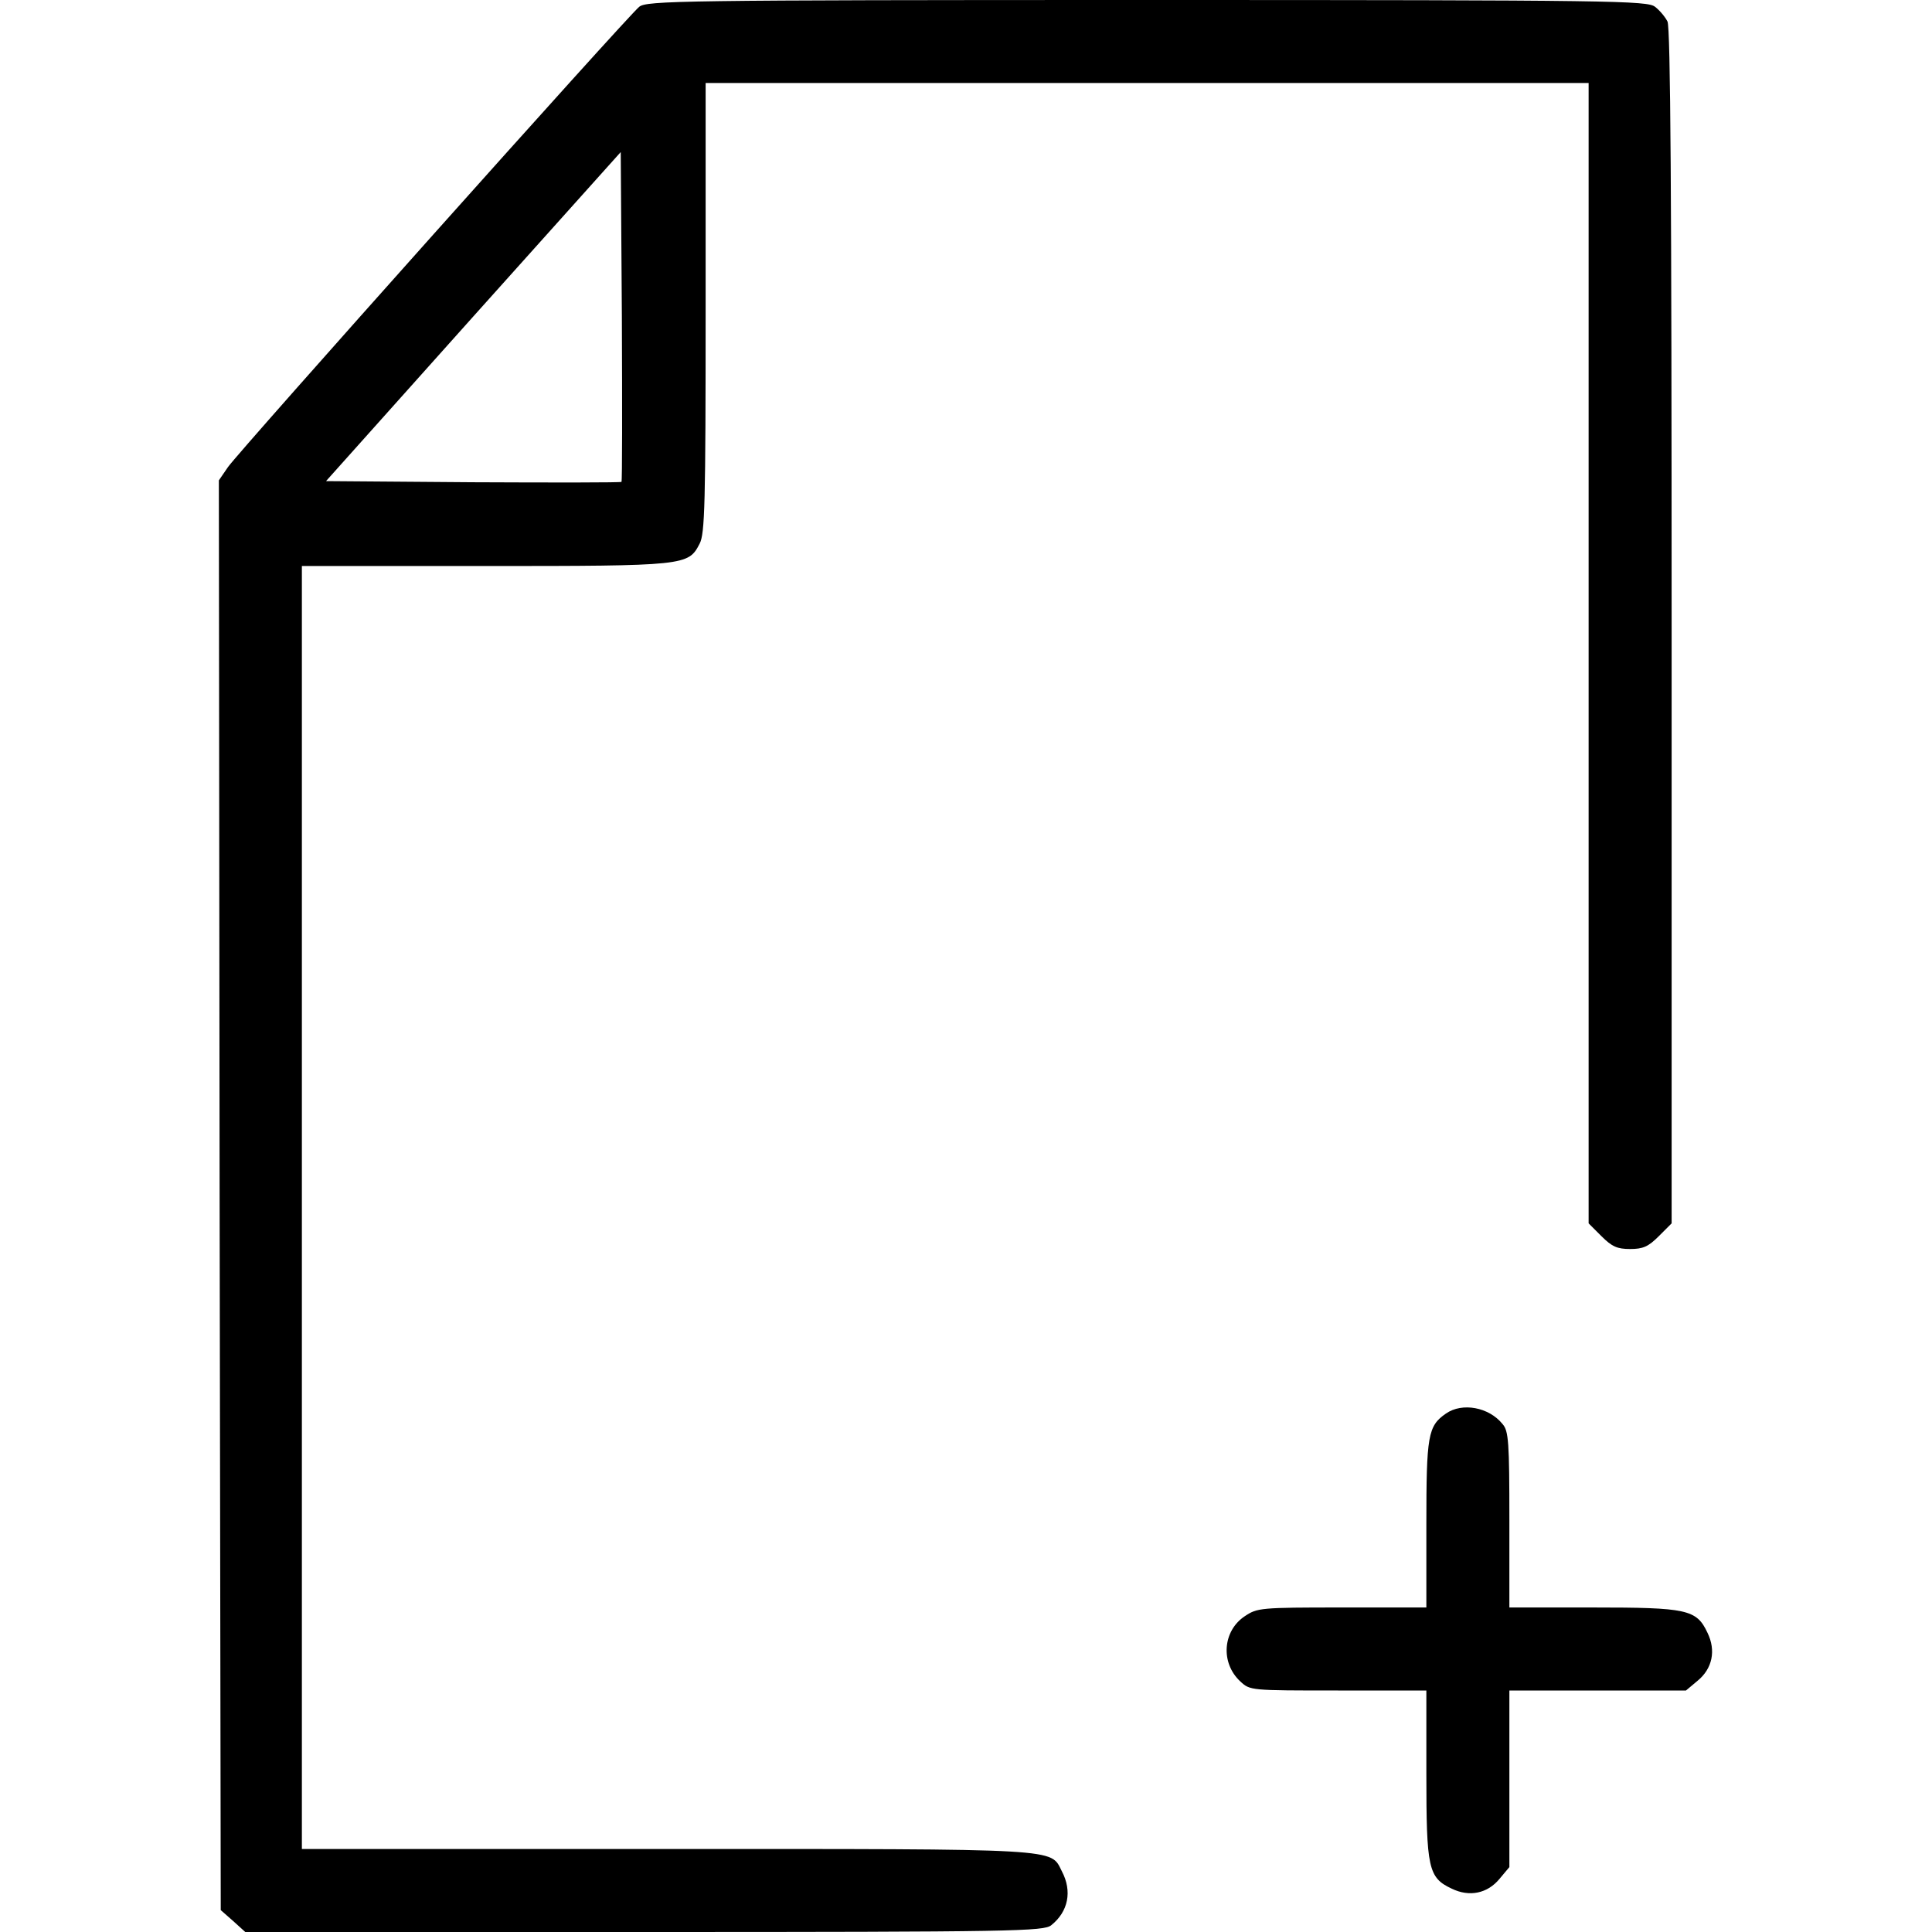
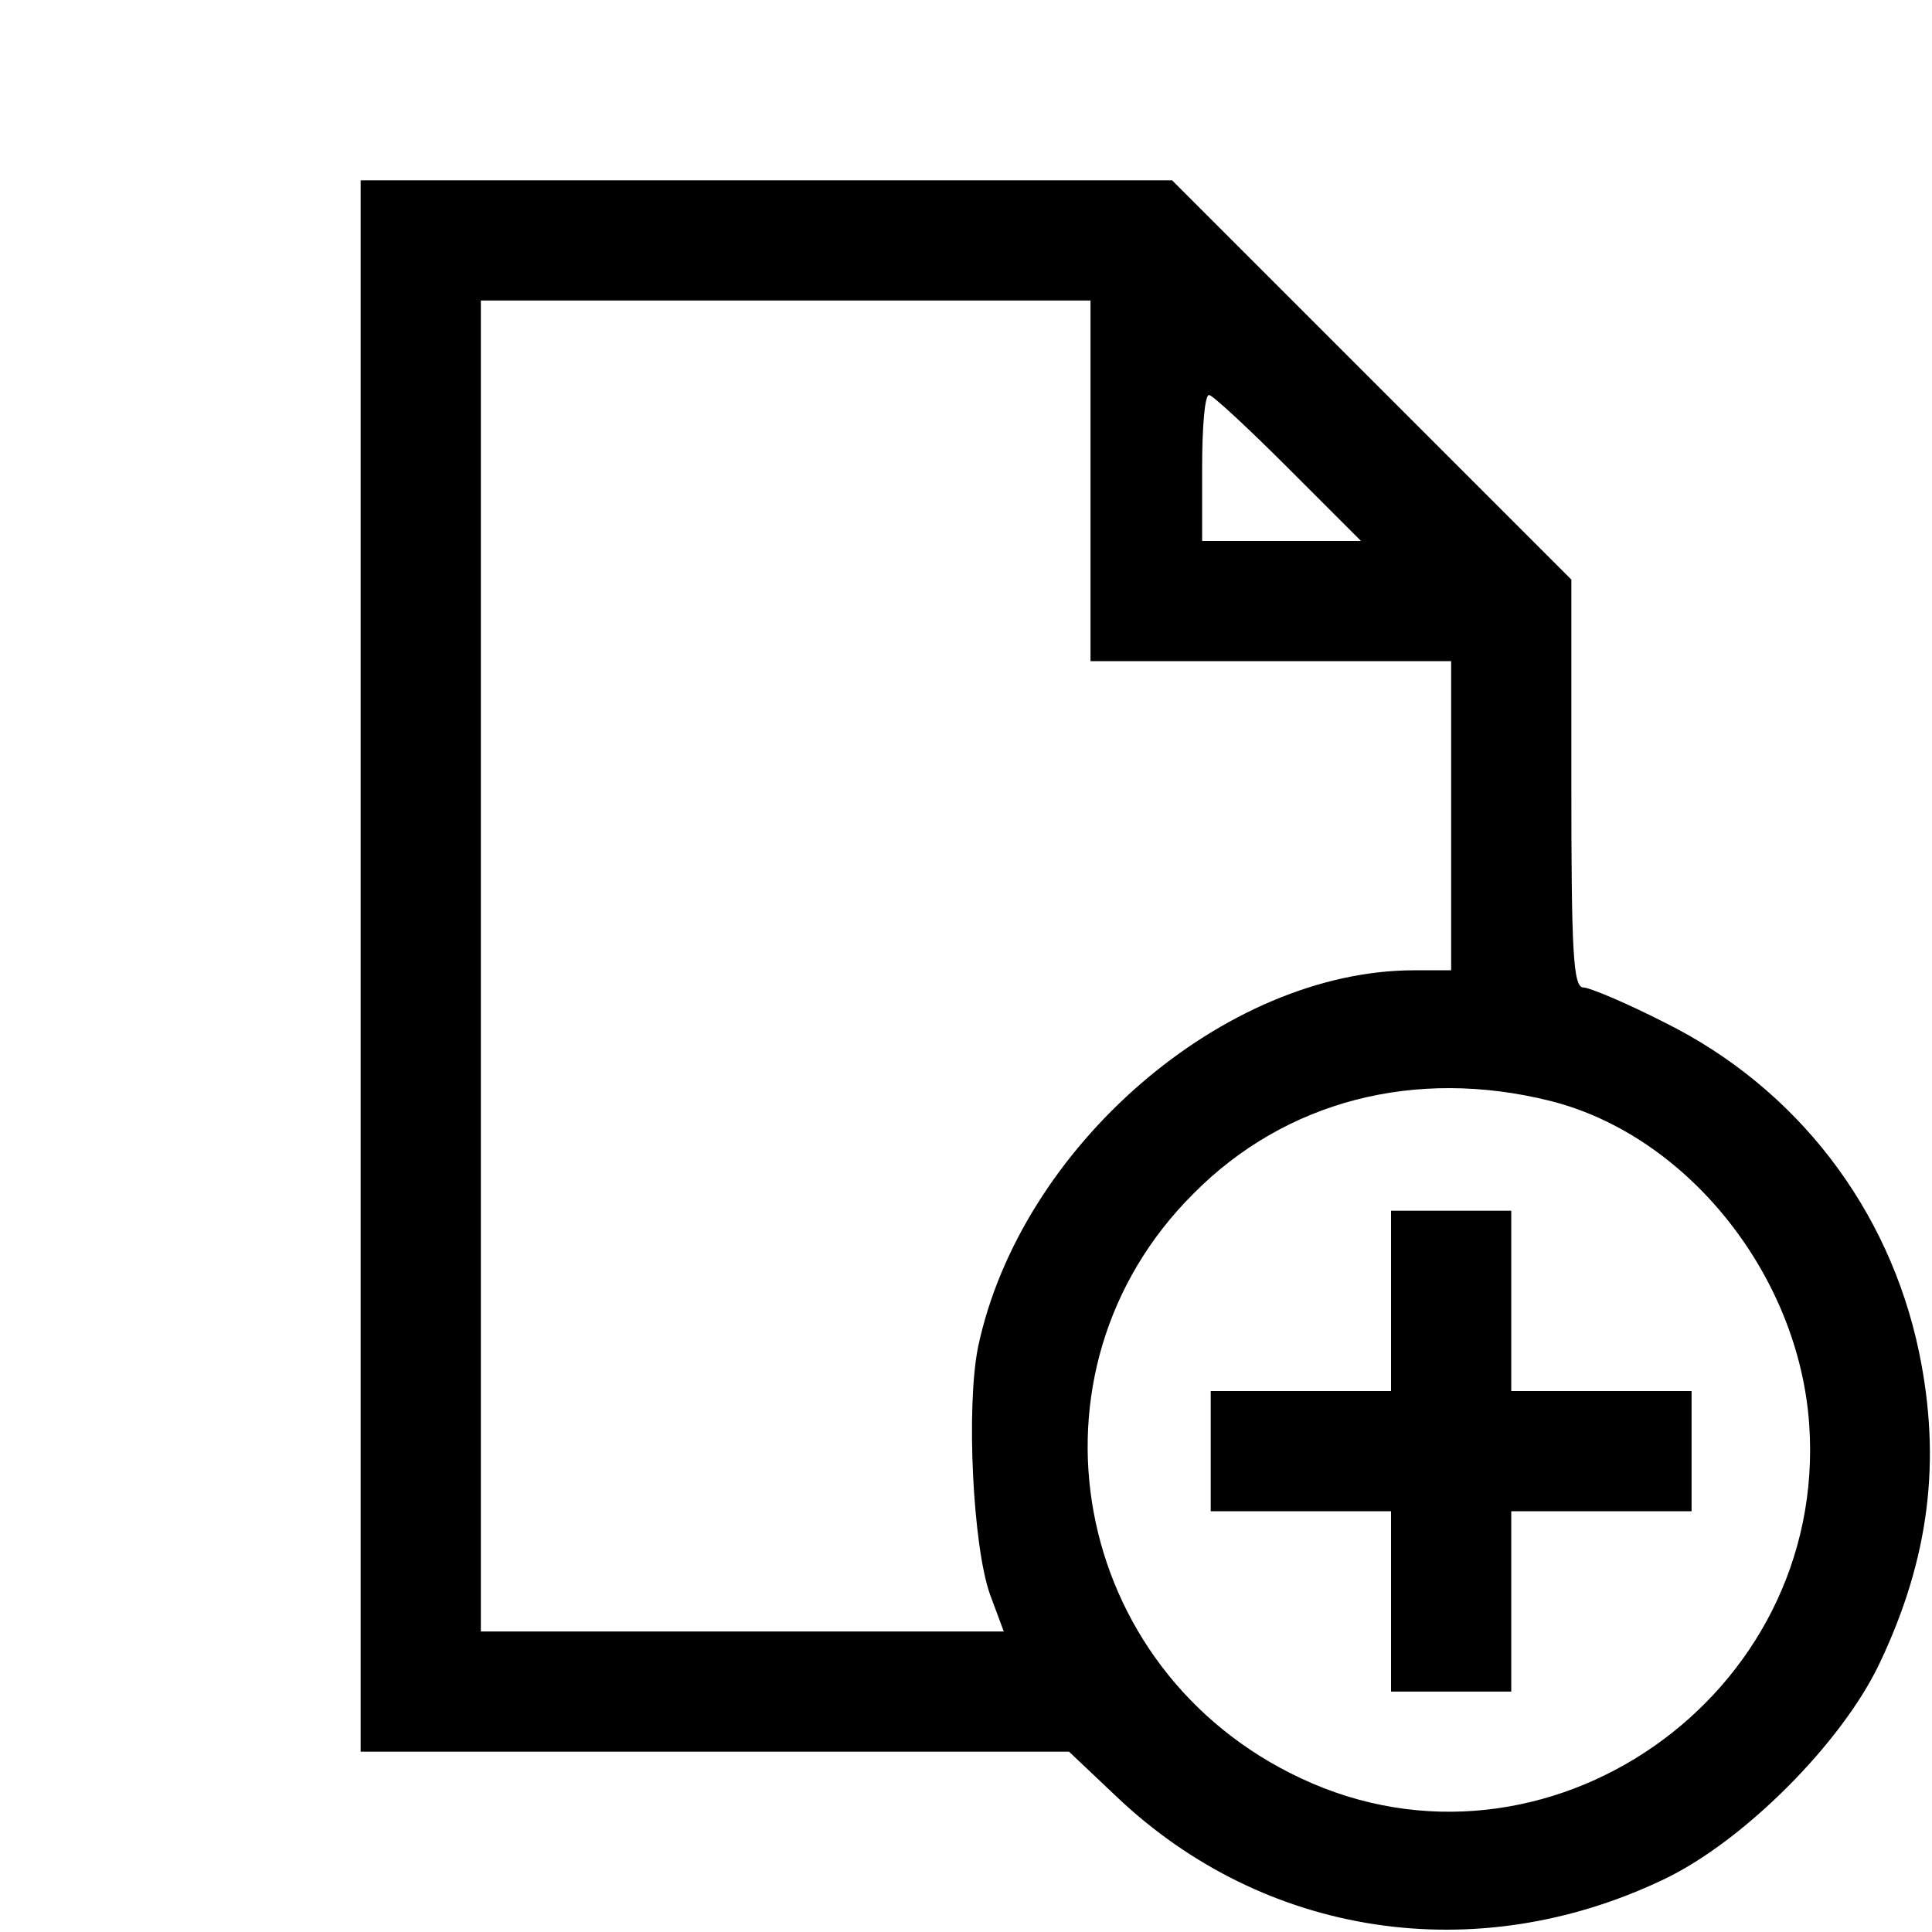
- <svg xmlns="http://www.w3.org/2000/svg" version="1.0" width="512pt" height="512pt" viewBox="0 0 512 512" preserveAspectRatio="xMidYMid meet">
-   <g transform="translate(0,512) scale(0.1,-0.1)" fill="#000000" stroke="none">
-     <path d="M1694 5102 c-32 -26 -1062 -1179 -1090 -1220 l-24 -35 2 -1894 3         -1895 33 -29 32 -29 1058 0 c986 0 1058 2 1078 18 45 36 56 90 28 143 -31 61         9 59 -1049 59 l-965 0 0 1700 0 1700 485 0 c533 0 539 1 569 59 14 26 16 105         16 626 l0 595 1170 0 1170 0 0 -1511 0 -1511 34 -34 c28 -28 42 -34 76 -34 34         0 48 6 76 34 l34 34 0 1582 c0 1145 -3 1587 -11 1603 -6 12 -21 30 -33 39 -20         16 -105 18 -1346 18 -1241 0 -1326 -2 -1346 -18z m-47 -1259 c-2 -2 -179 -2         -394 -1 l-389 3 390 436 391 436 3 -435 c1 -239 1 -437 -1 -439z" />
-     <path d="M3832 1374 c-48 -33 -52 -58 -52 -294 l0 -220 -224 0 c-216 0 -224         -1 -257 -23 -59 -39 -65 -124 -12 -173 26 -24 26 -24 259 -24 l234 0 0 -221         c0 -250 5 -275 67 -304 47 -23 95 -13 127 26 l26 31 0 234 0 234 234 0 234 0         31 26 c39 32 49 80 26 127 -29 62 -54 67 -304 67 l-221 0 0 233 c0 205 -2 235         -18 253 -36 45 -107 58 -150 28z" />
+ <svg xmlns="http://www.w3.org/2000/svg" version="1.0" width="225pt" height="225pt" viewBox="0 0 225 225" preserveAspectRatio="xMidYMid meet">
+   <g transform="translate(0,225) scale(0.1,-0.1)" fill="#000000" stroke="none">
+     <path d="M420 1125 l0 -915 413 0 412 0 56 -53 c172 -163 418 -200 636 -96 93         44 208 159 252 252 58 122 72 236 46 362 -35 168 -143 308 -296 384 -45 23         -88 41 -95 41 -12 0 -14 42 -14 238 l0 237 -233 233 -232 232 -473 0 -472 0 0         -915z m850 565 l0 -210 210 0 210 0 0 -180 0 -180 -43 0 c-221 0 -459 -206         -508 -439 -14 -70 -6 -232 14 -288 l16 -43 -304 0 -305 0 0 775 0 775 355 0         355 0 0 -210z m230 15 l85 -85 -93 0 -92 0 0 85 c0 47 3 85 8 85 4 0 45 -38         92 -85z m305 -737 c160 -40 290 -203 302 -377 22 -316 -307 -546 -592 -412         -269 126 -333 474 -125 681 107 108 258 147 415 108z" />
+     <path d="M1620 735 l0 -105 -105 0 -105 0 0 -70 0 -70 105 0 105 0 0 -105 0         -105 70 0 70 0 0 105 0 105 105 0 105 0 0 70 0 70 -105 0 -105 0 0 105 0 105         -70 0 -70 0 0 -105z" />
  </g>
</svg>
